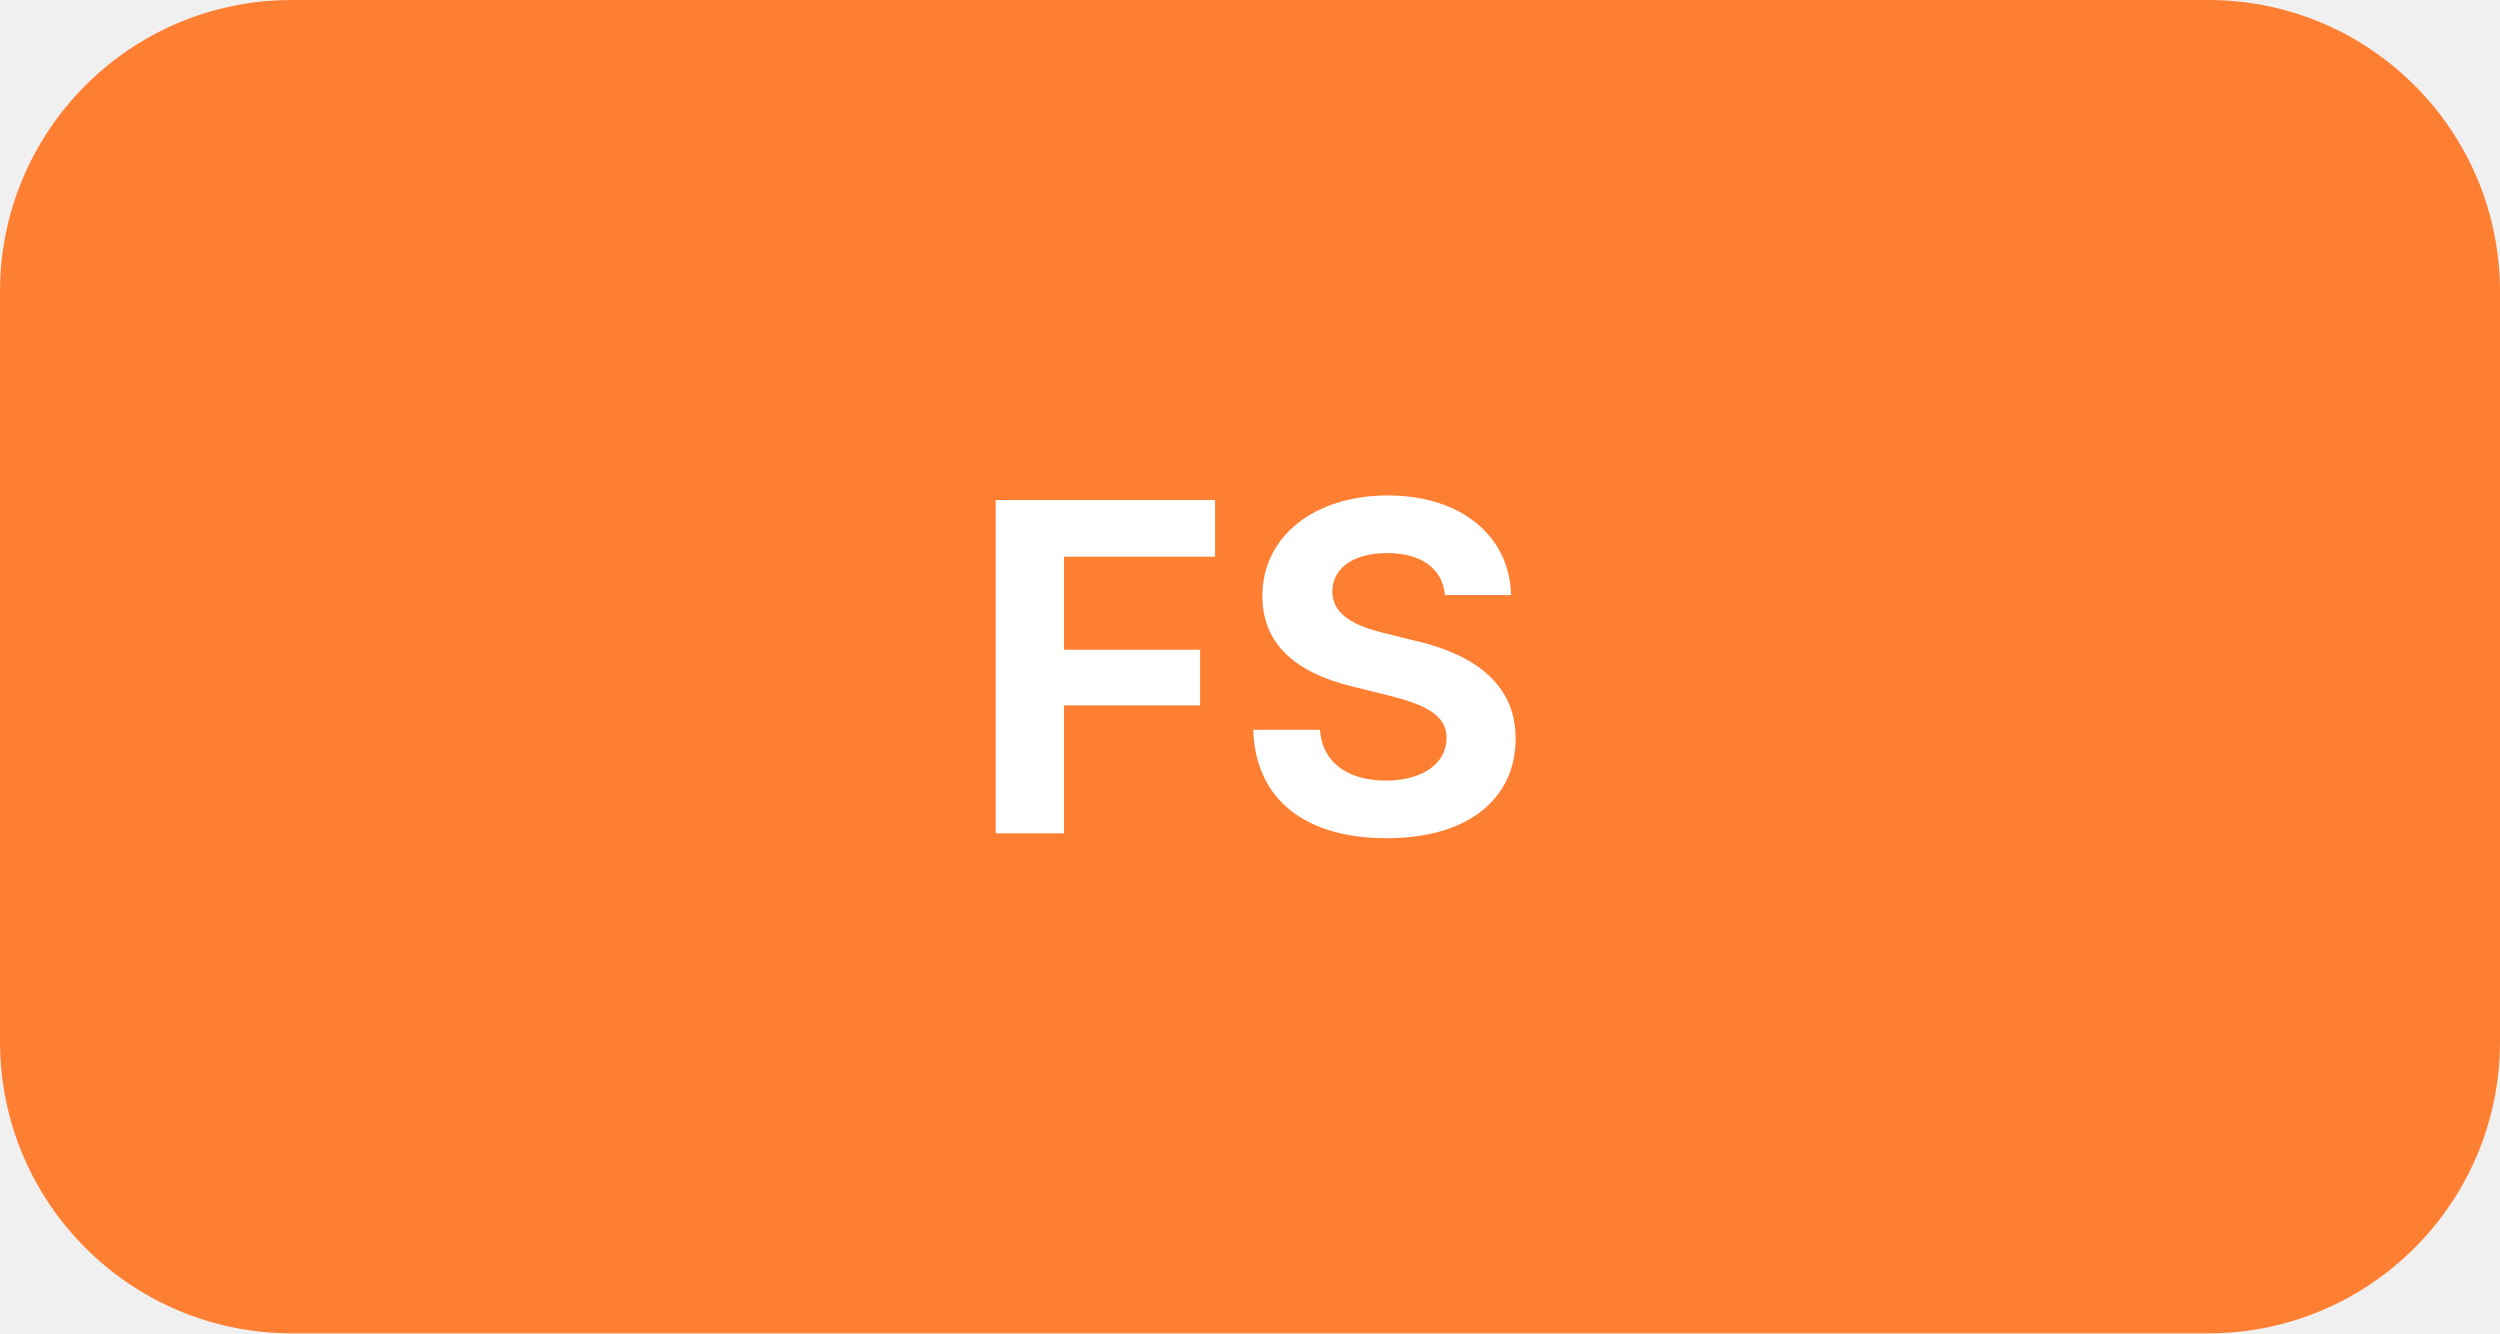
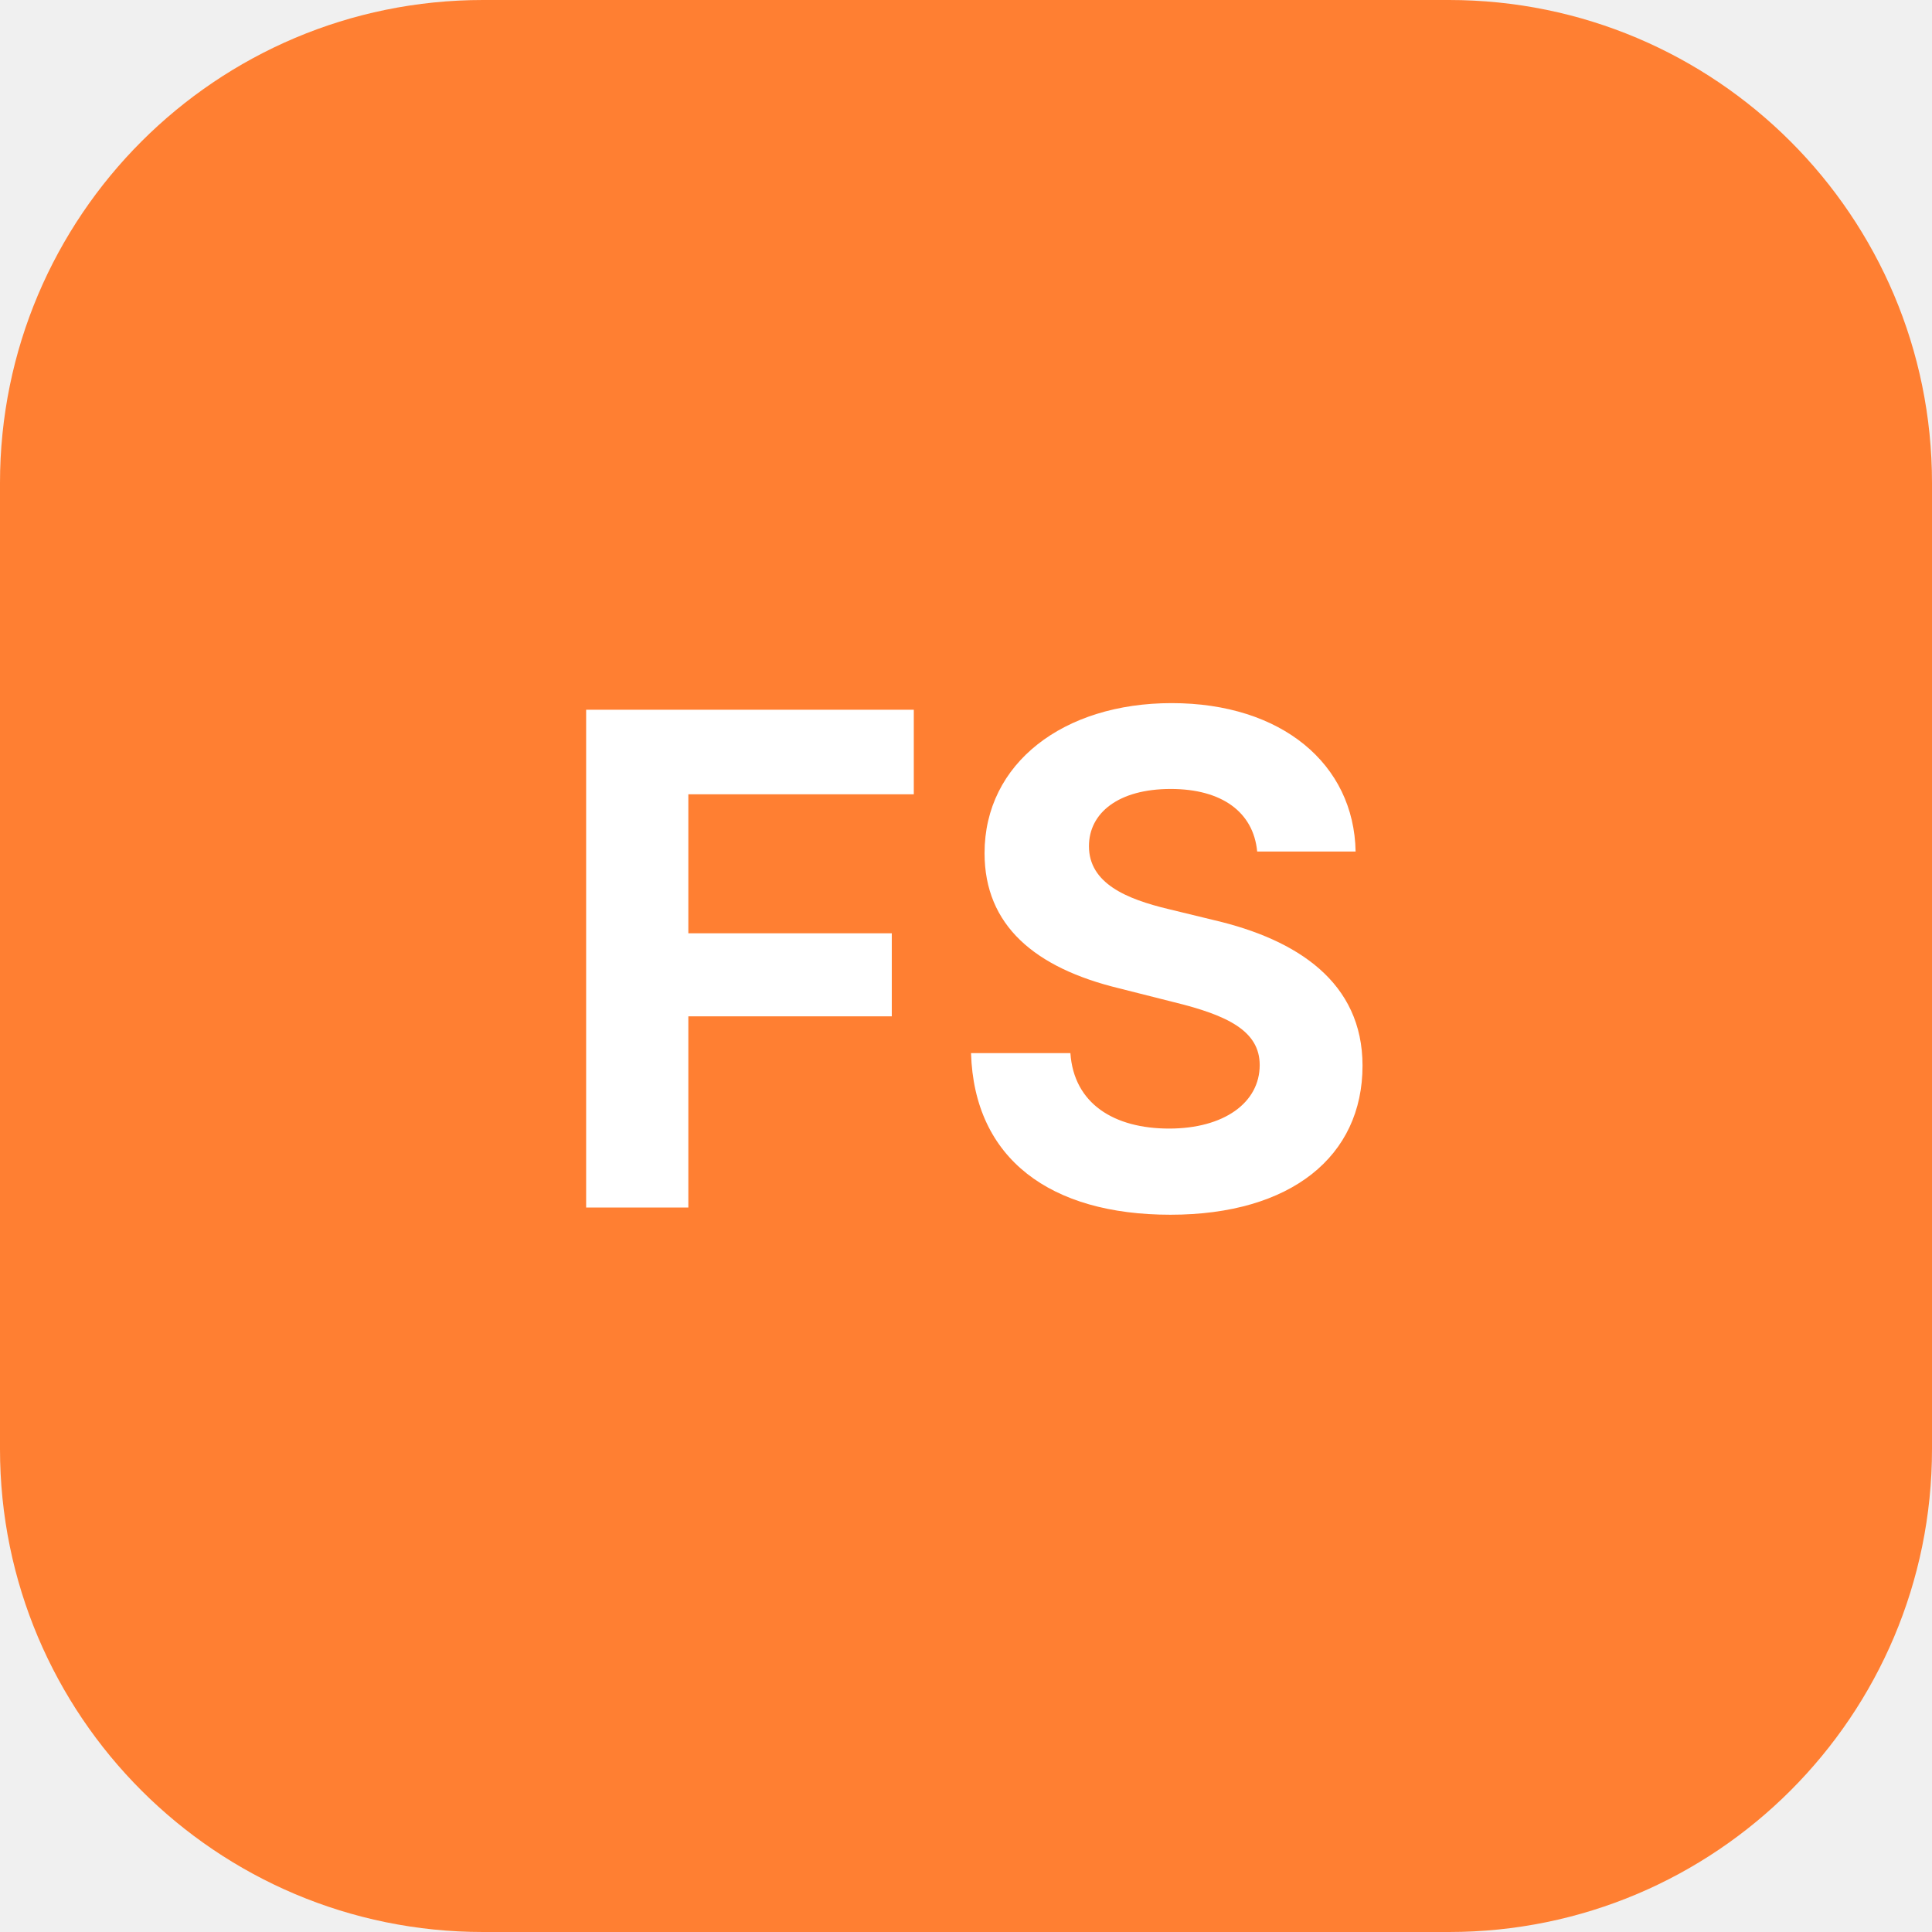
- <svg xmlns="http://www.w3.org/2000/svg" width="120" height="64" viewBox="0 0 120 64" role="img" aria-label="feathersoft logo placeholder">
-   <rect width="120" height="64" rx="14" fill="#ff7f32" />
-   <text x="60" y="40" text-anchor="middle" font-family="Space Grotesk, Inter, sans-serif" font-size="22" font-weight="700" fill="#ffffff">FS</text>
+ <svg xmlns="http://www.w3.org/2000/svg" width="96" height="96" viewBox="0 0 96 96" role="img" aria-label="feathersoft logo placeholder">
+   <rect width="96" height="96" rx="24" fill="#ff7f32" />
+   <text x="48" y="60" text-anchor="middle" font-family="Space Grotesk, Inter, Arial, sans-serif" font-size="34" font-weight="700" fill="#ffffff">FS</text>
</svg>
